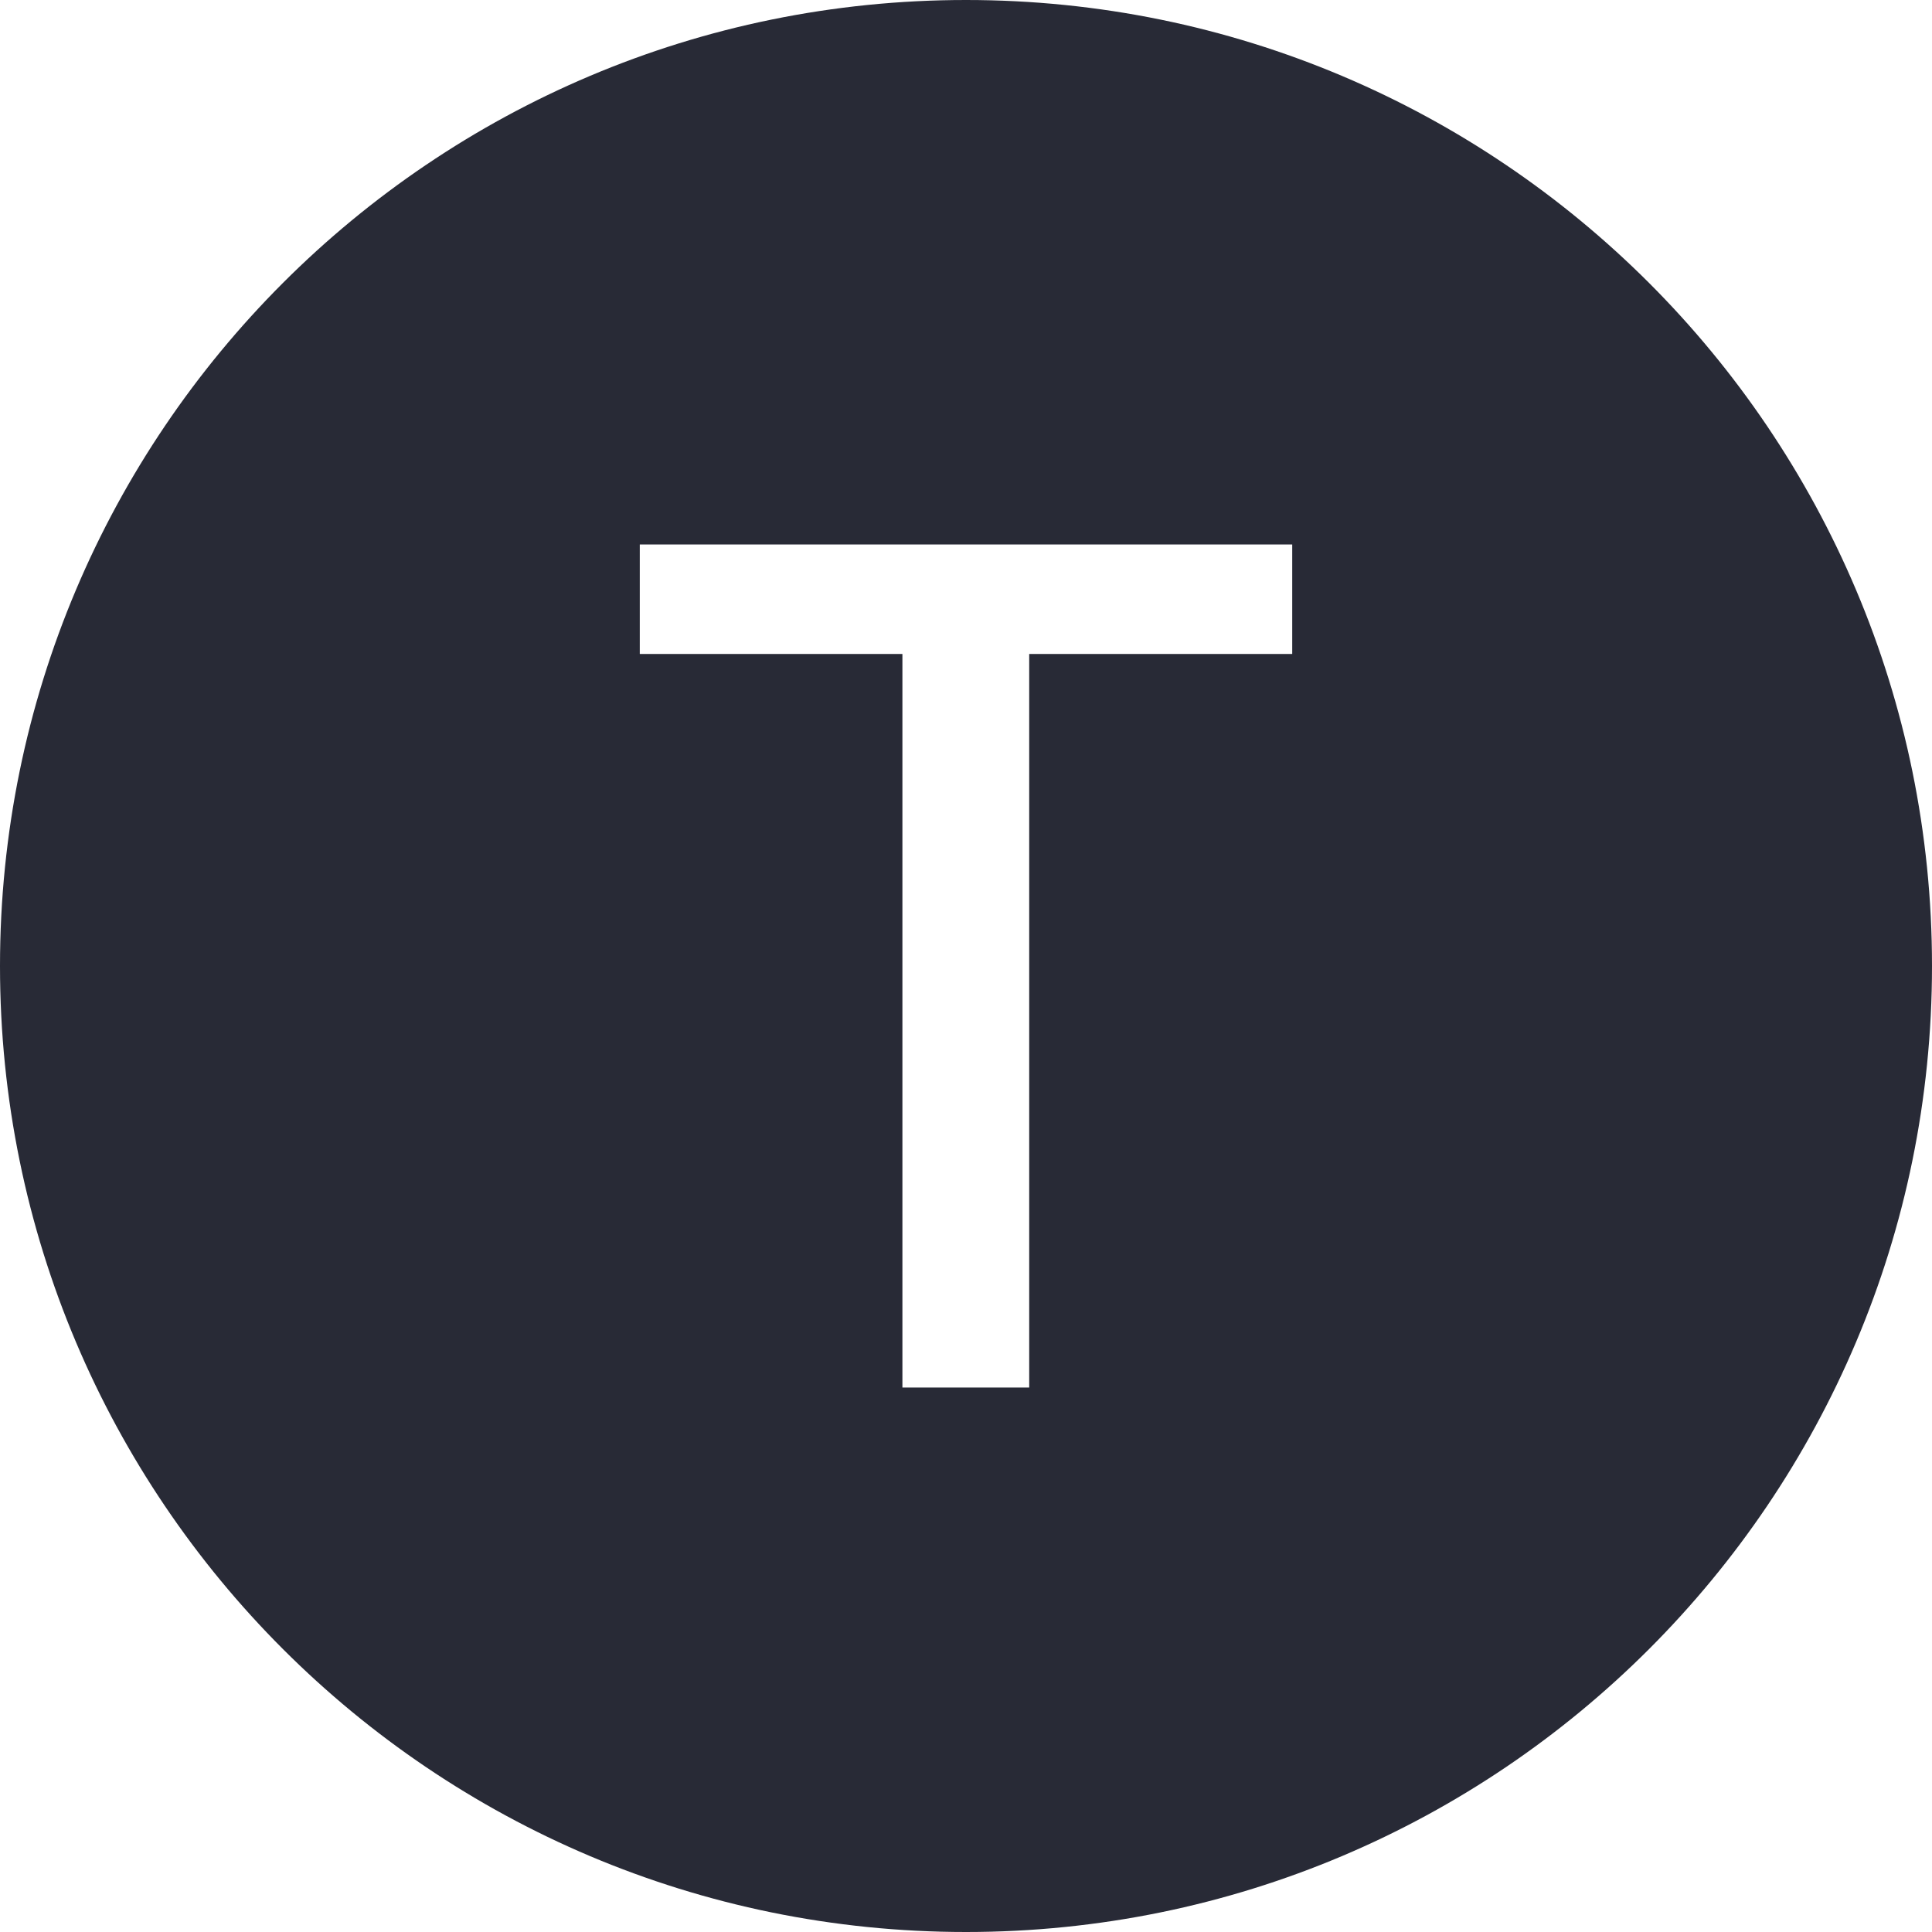
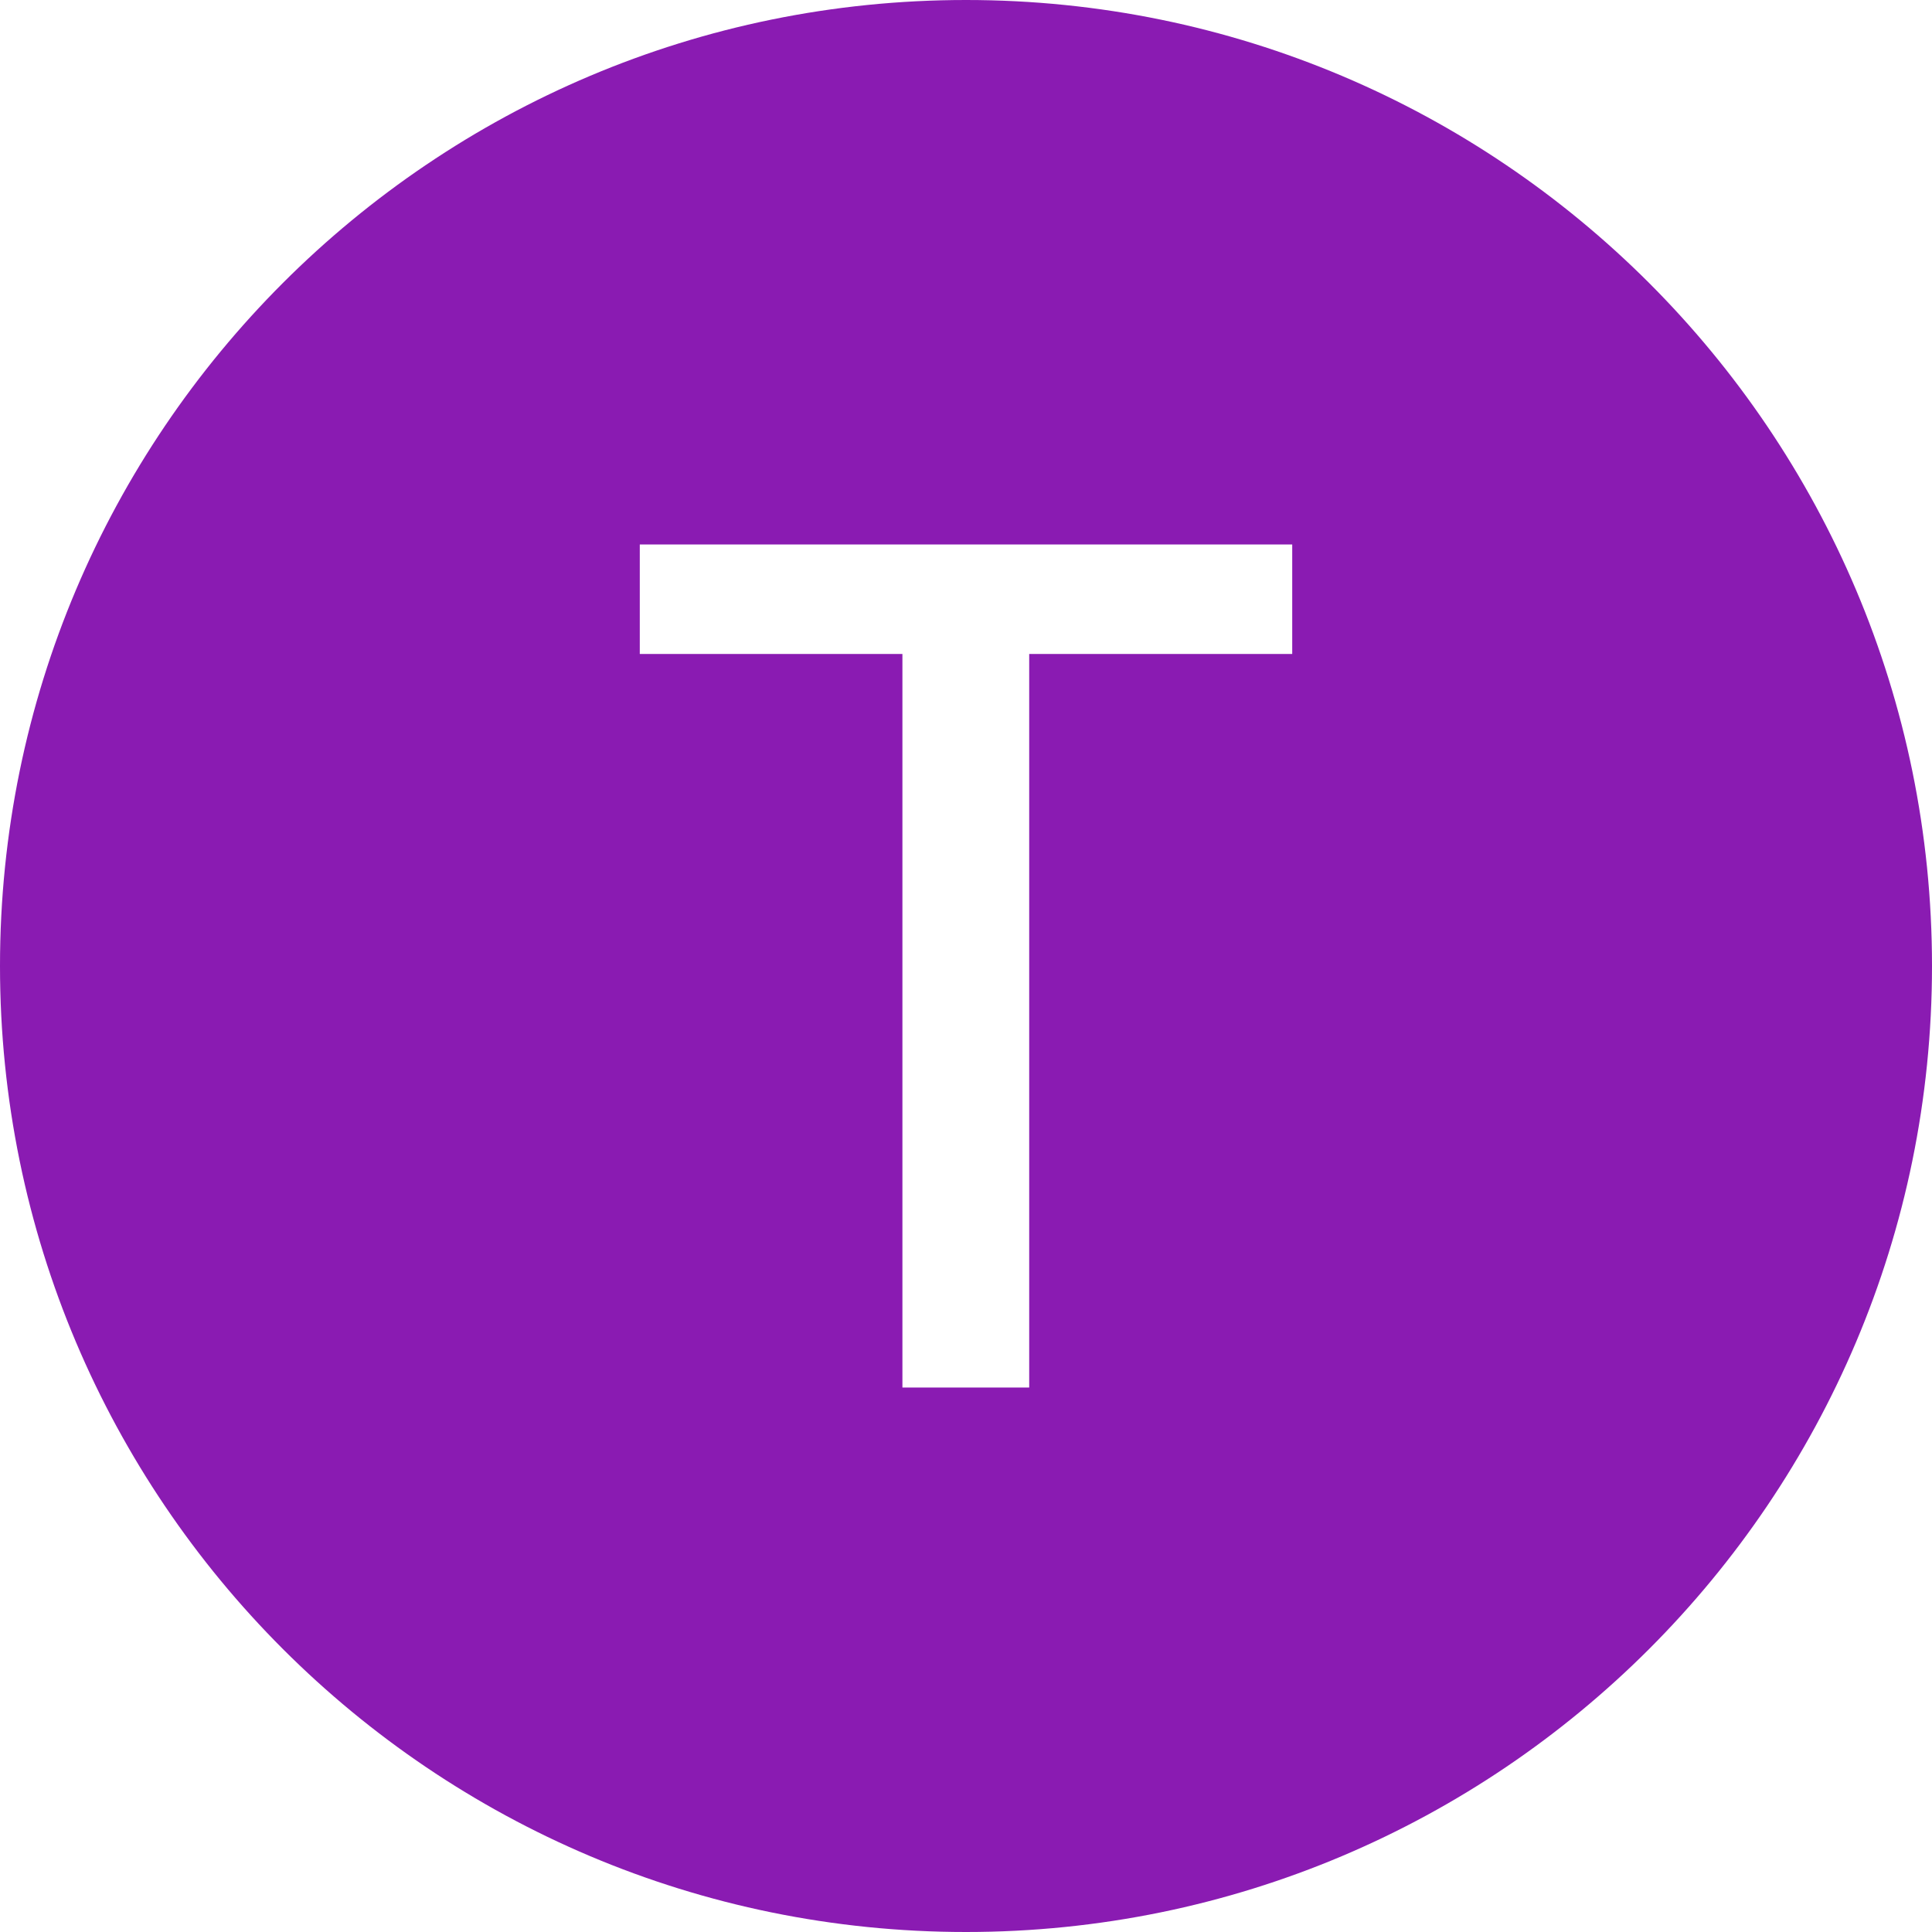
<svg xmlns="http://www.w3.org/2000/svg" xmlns:xlink="http://www.w3.org/1999/xlink" width="700" height="700" viewBox="0 0 700 700">
  <defs>
    <g>
      <g id="glyph-0-0">
        <path d="M 39.078 95.453 L 39.078 19.094 L 386.297 19.094 L 386.297 95.453 Z M 39.078 -9.547 L 39.078 -85.906 L 386.297 -85.906 L 386.297 -9.547 Z M 39.078 -114.547 L 39.078 -190.906 L 386.297 -190.906 L 386.297 -114.547 Z M 39.078 -219.547 L 39.078 -295.906 L 386.297 -295.906 L 386.297 -219.547 Z M 39.078 -324.547 L 39.078 -400.906 L 386.297 -400.906 L 386.297 -324.547 Z M 39.078 -324.547 " />
      </g>
      <g id="glyph-0-1">
        <path d="M 18.5 -265.781 L 18.5 -305.453 L 254.891 -305.453 L 254.891 -265.781 L 159.594 -265.781 L 159.594 0 L 113.656 0 L 113.656 -265.781 Z M 18.5 -265.781 " />
      </g>
    </g>
  </defs>
-   <path fill-rule="nonzero" fill="rgb(15.686%, 16.471%, 21.176%)" fill-opacity="1" d="M 700 350 C 700 543.301 543.301 700 350 700 C 156.699 700 0 543.301 0 350 C 0 156.699 156.699 0 350 0 C 543.301 0 700 156.699 700 350 " />
+   <path fill-rule="nonzero" fill="rgb(54.118%, 10.588%, 69.804%)" fill-opacity="1" d="M 700 350 C 700 543.301 543.301 700 350 700 C 156.699 700 0 543.301 0 350 C 0 156.699 156.699 0 350 0 C 543.301 0 700 156.699 700 350 " />
  <g fill="rgb(100%, 100%, 100%)" fill-opacity="1">
    <use xlink:href="#glyph-0-1" x="213.305" y="502.727" />
  </g>
</svg>
